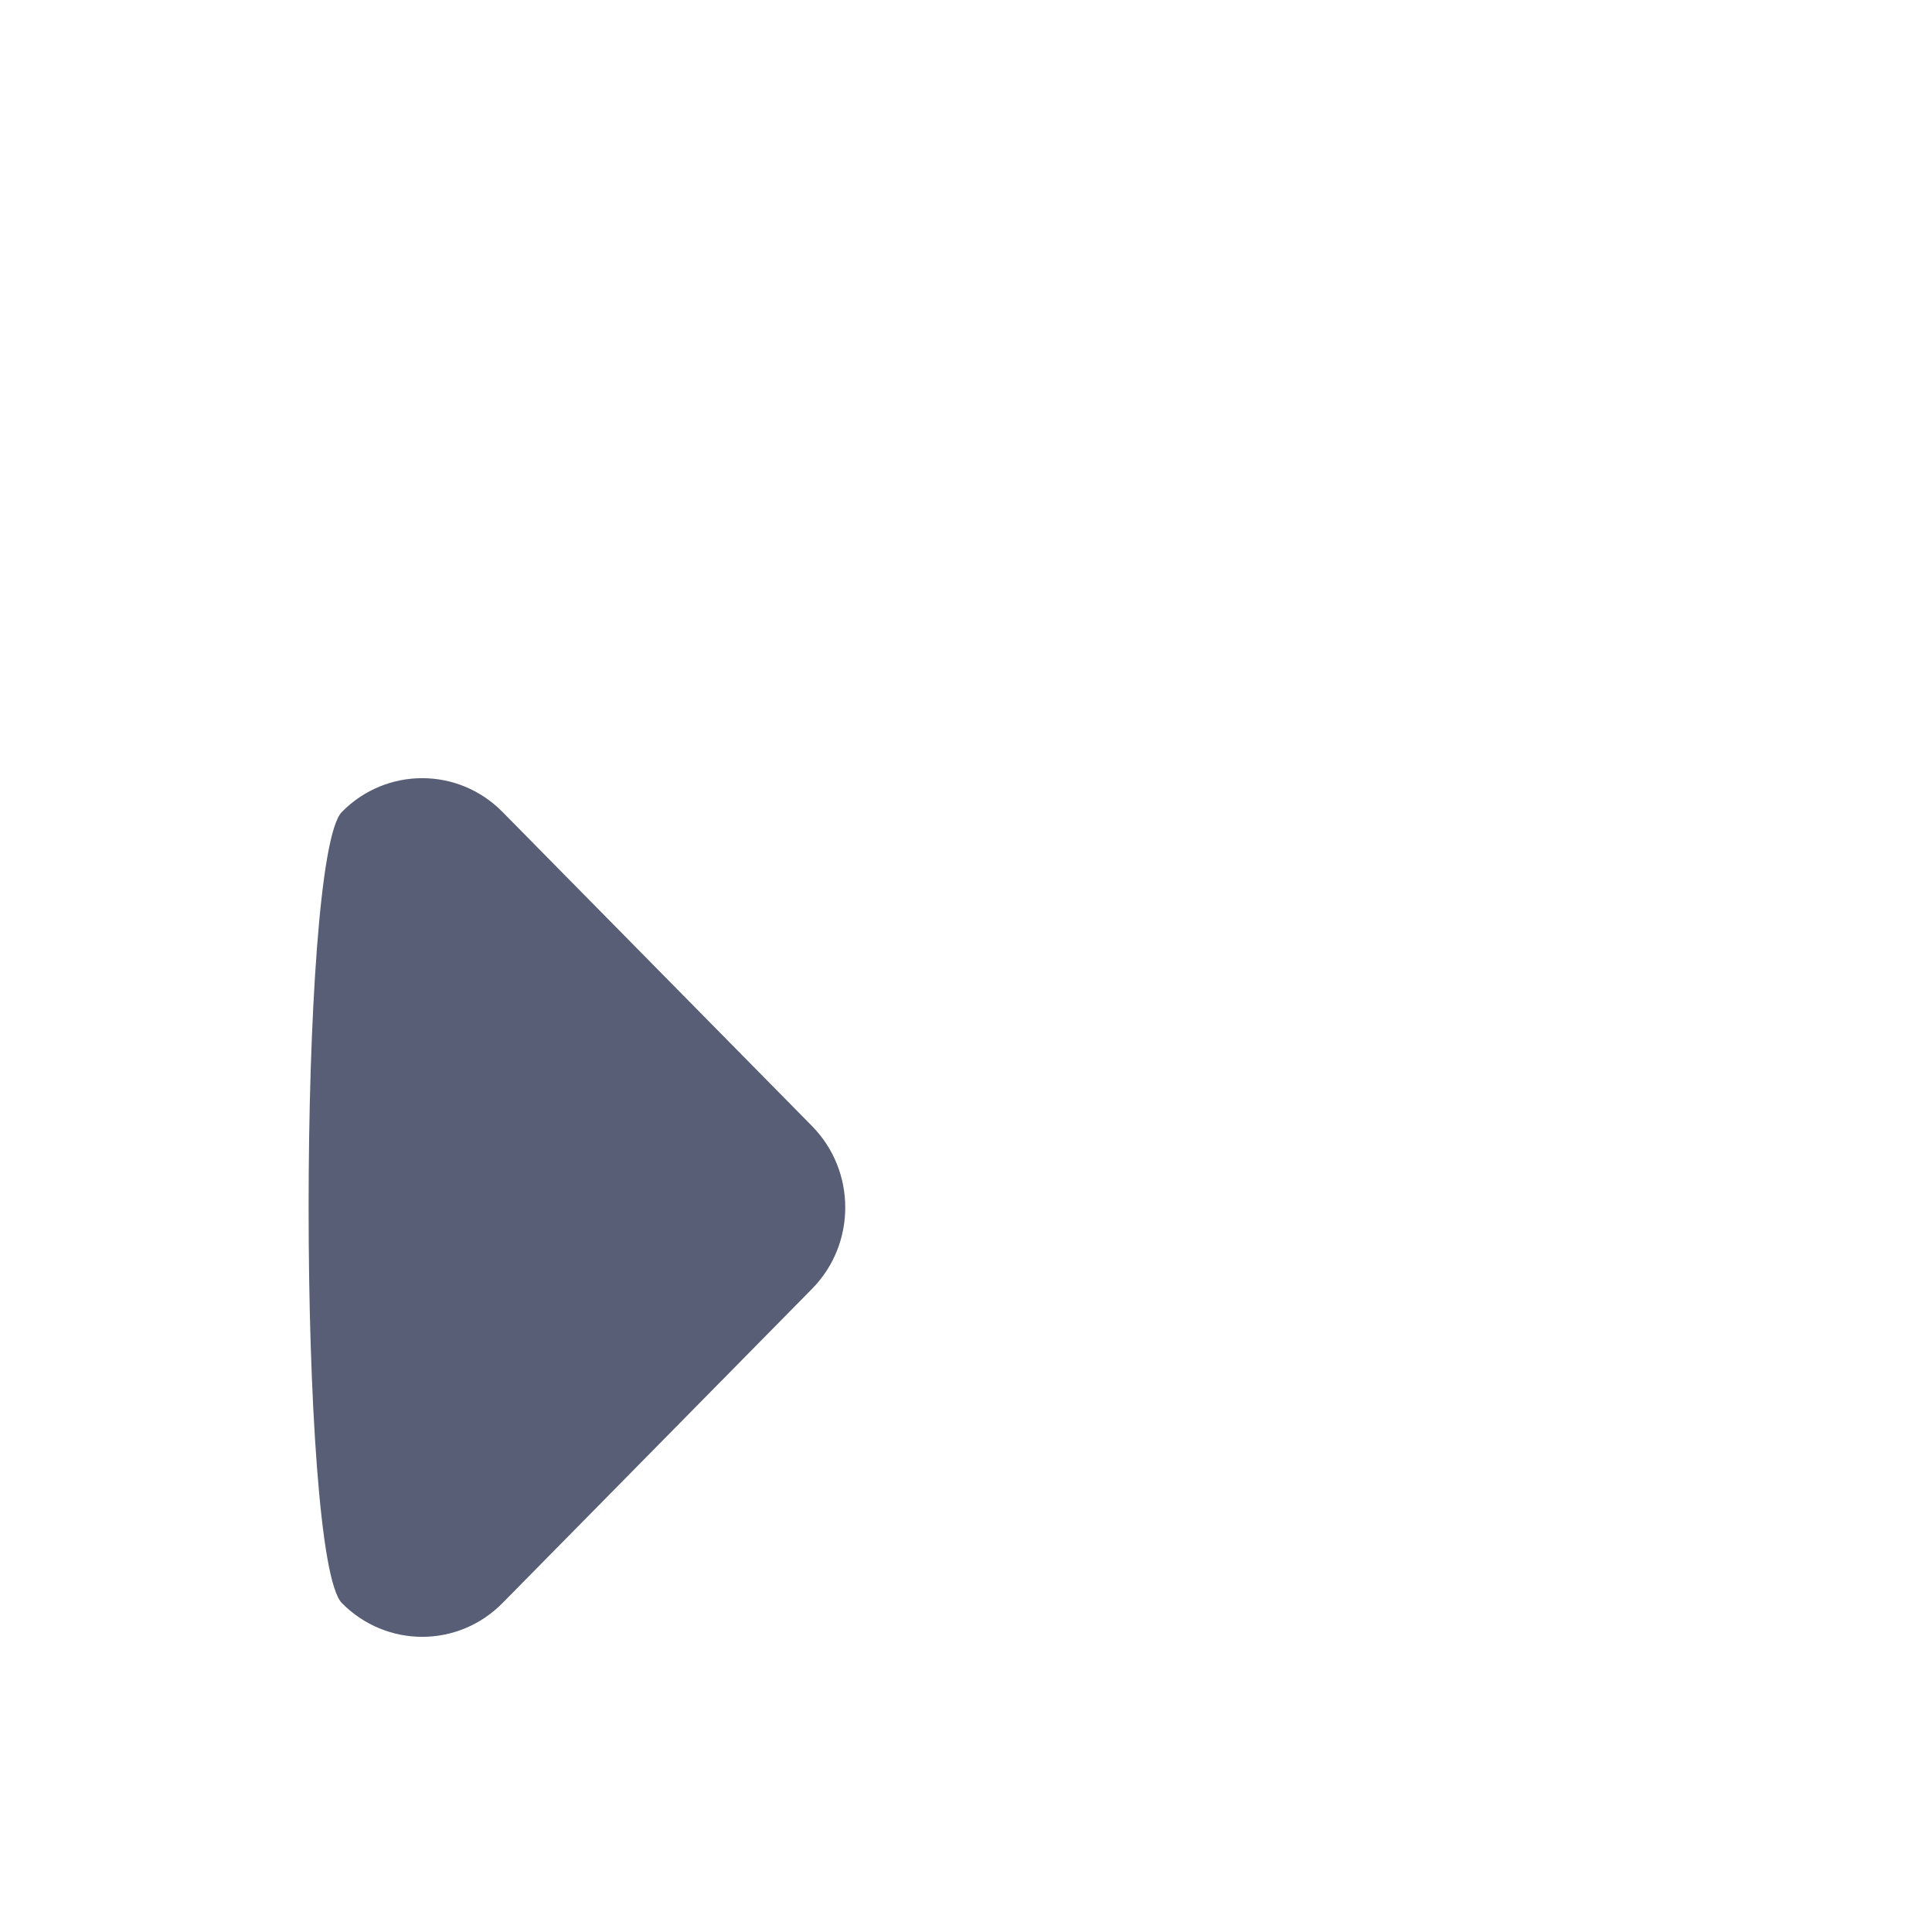
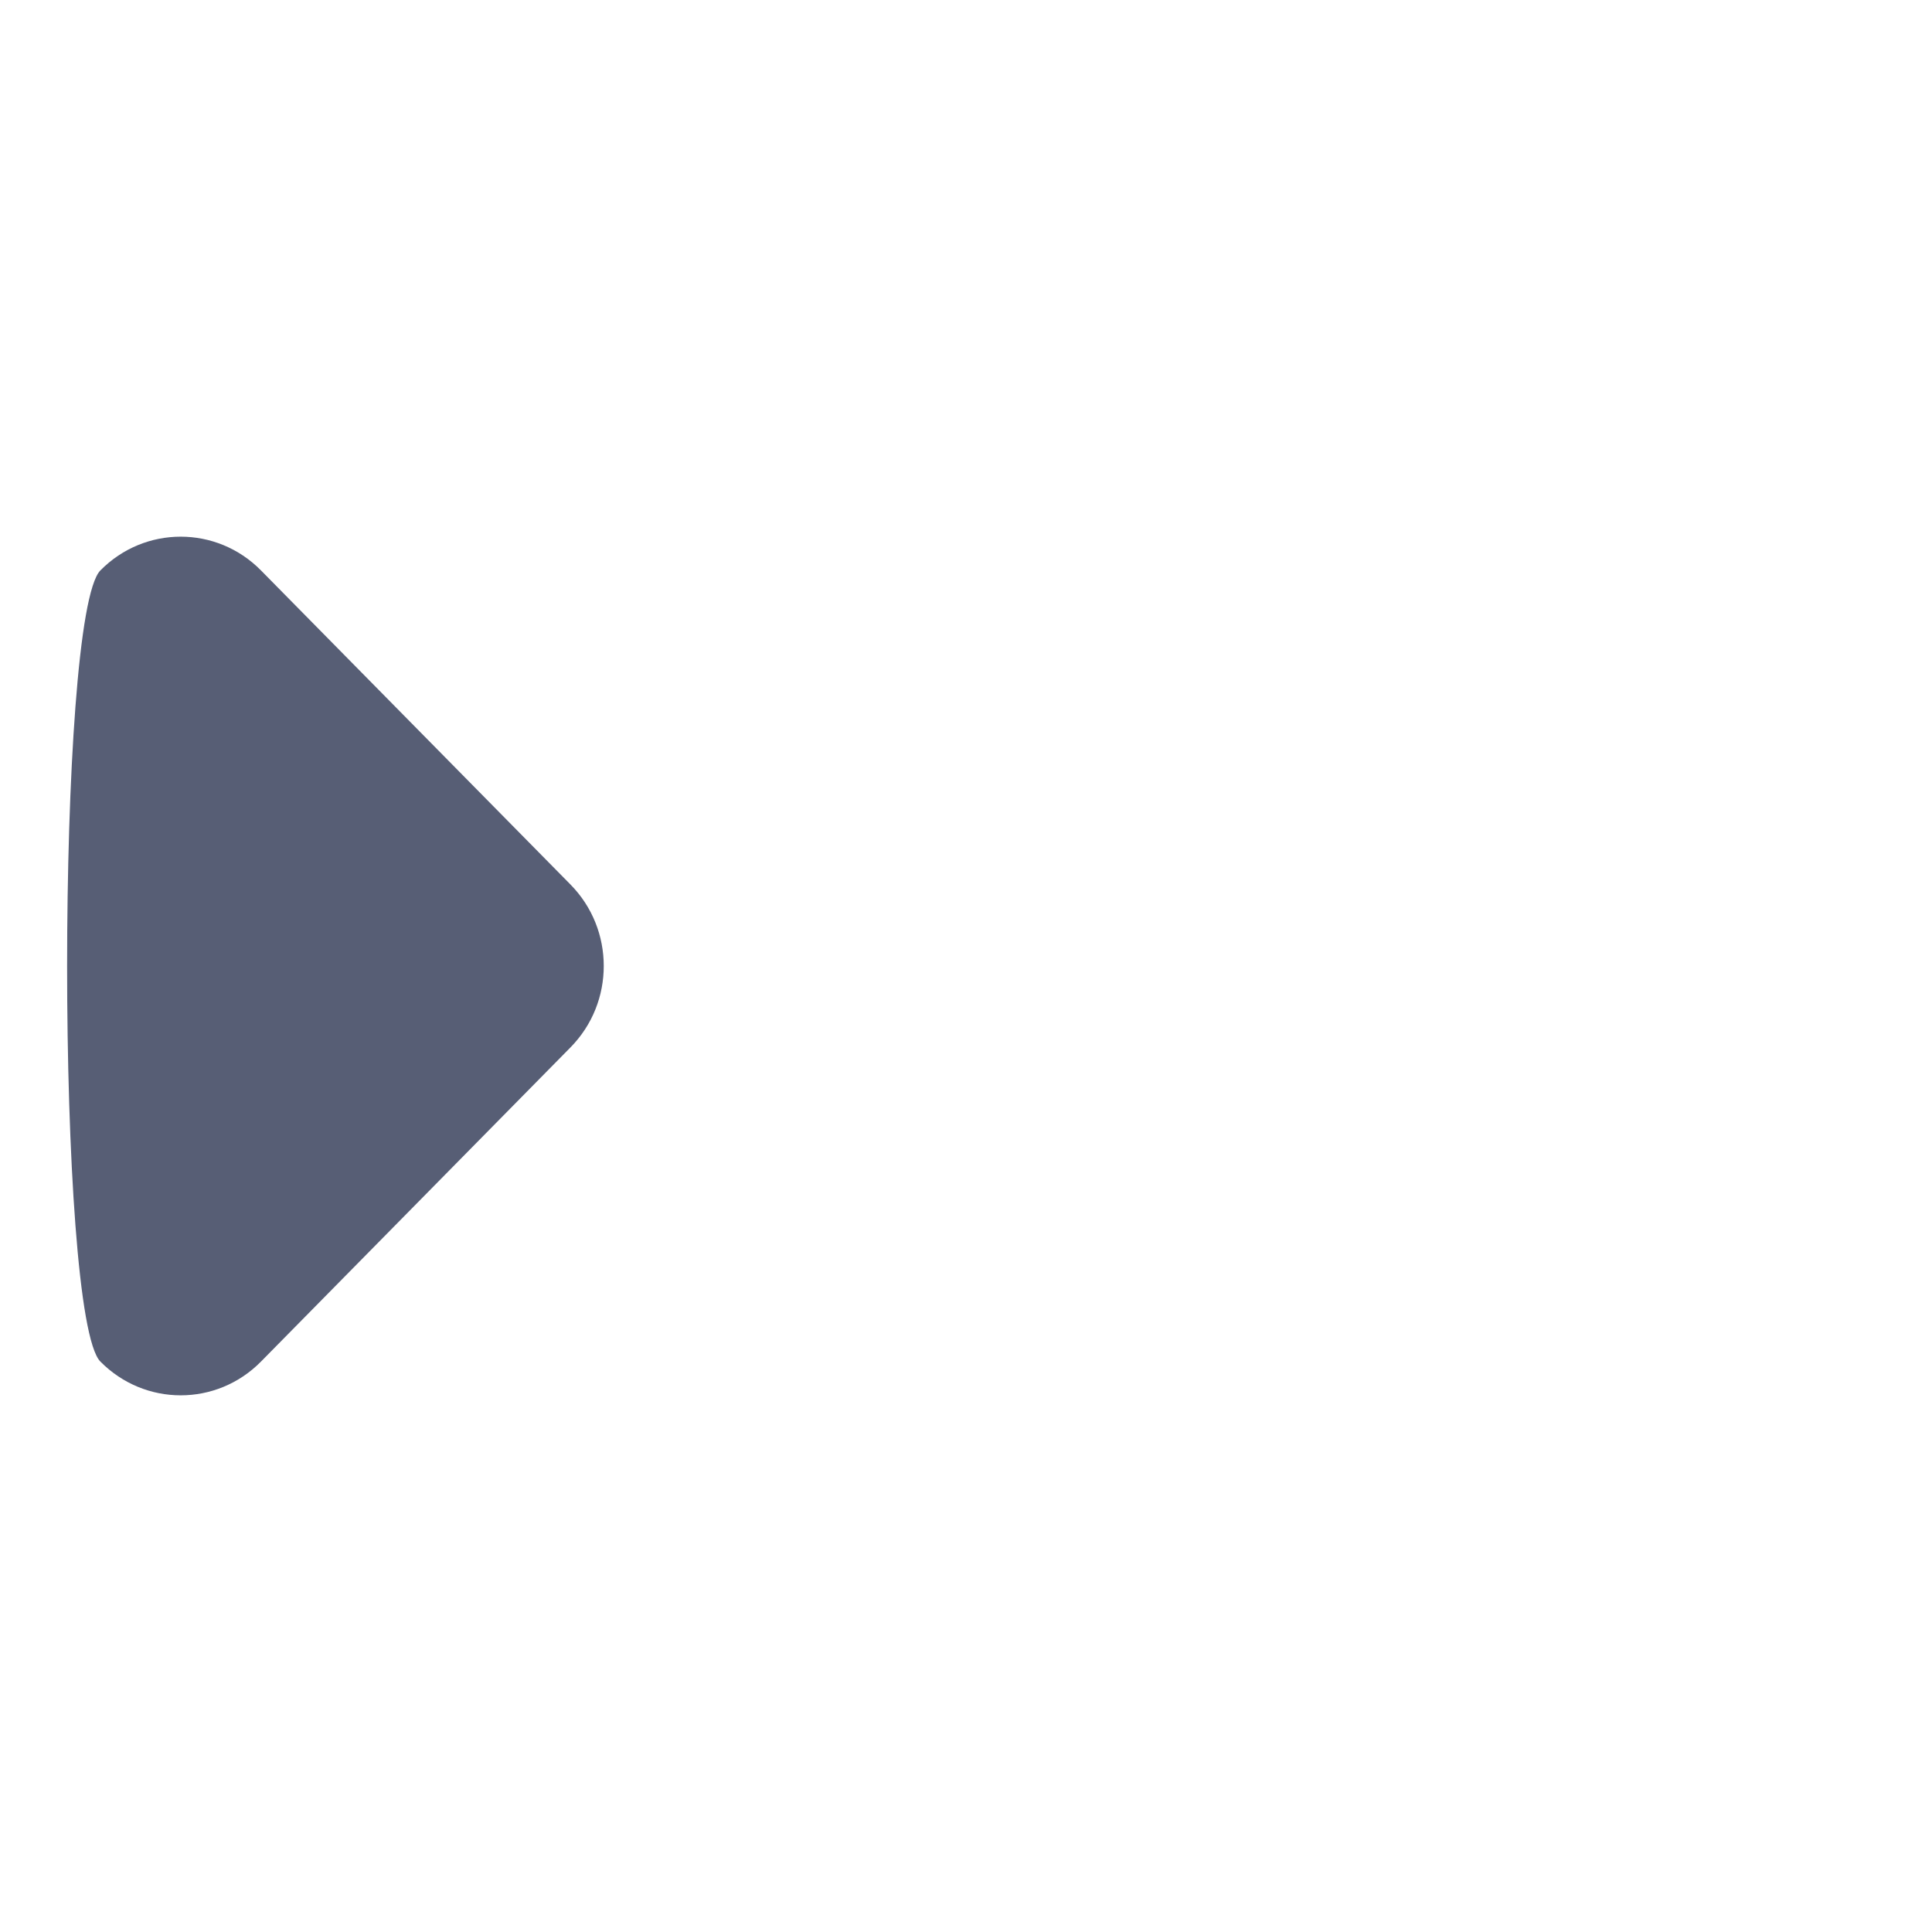
<svg xmlns="http://www.w3.org/2000/svg" width="32px" height="32px" viewBox="-4.5 -6 24 24" version="1.1">
  <defs />
  <g id="polygon-expand" stroke="none" stroke-width="1" fill="none" fill-rule="evenodd">
-     <path d="M6,9c0,0.366 -0.137,0.731 -0.414,1.012l-3.844,3.902c-0.551,0.559 -1.443,0.559 -1.995,0c-0.551,-0.558 -0.551,-9.27 0,-9.828c0.551,-0.559 1.444,-0.559 1.995,0l3.844,3.901c0.276,0.28 0.414,0.645 0.414,1.013" id="expand" fill="#575E75" />
+     <path d="M3,6c0,0.366 -0.137,0.731 -0.414,1.012l-3.844,3.902c-0.551,0.559 -1.443,0.559 -1.995,0c-0.551,-0.558 -0.551,-9.27 0,-9.828c0.551,-0.559 1.444,-0.559 1.995,0l3.844,3.901c0.276,0.28 0.414,0.645 0.414,1.013" id="expand" fill="#575E75" />
  </g>
</svg>
